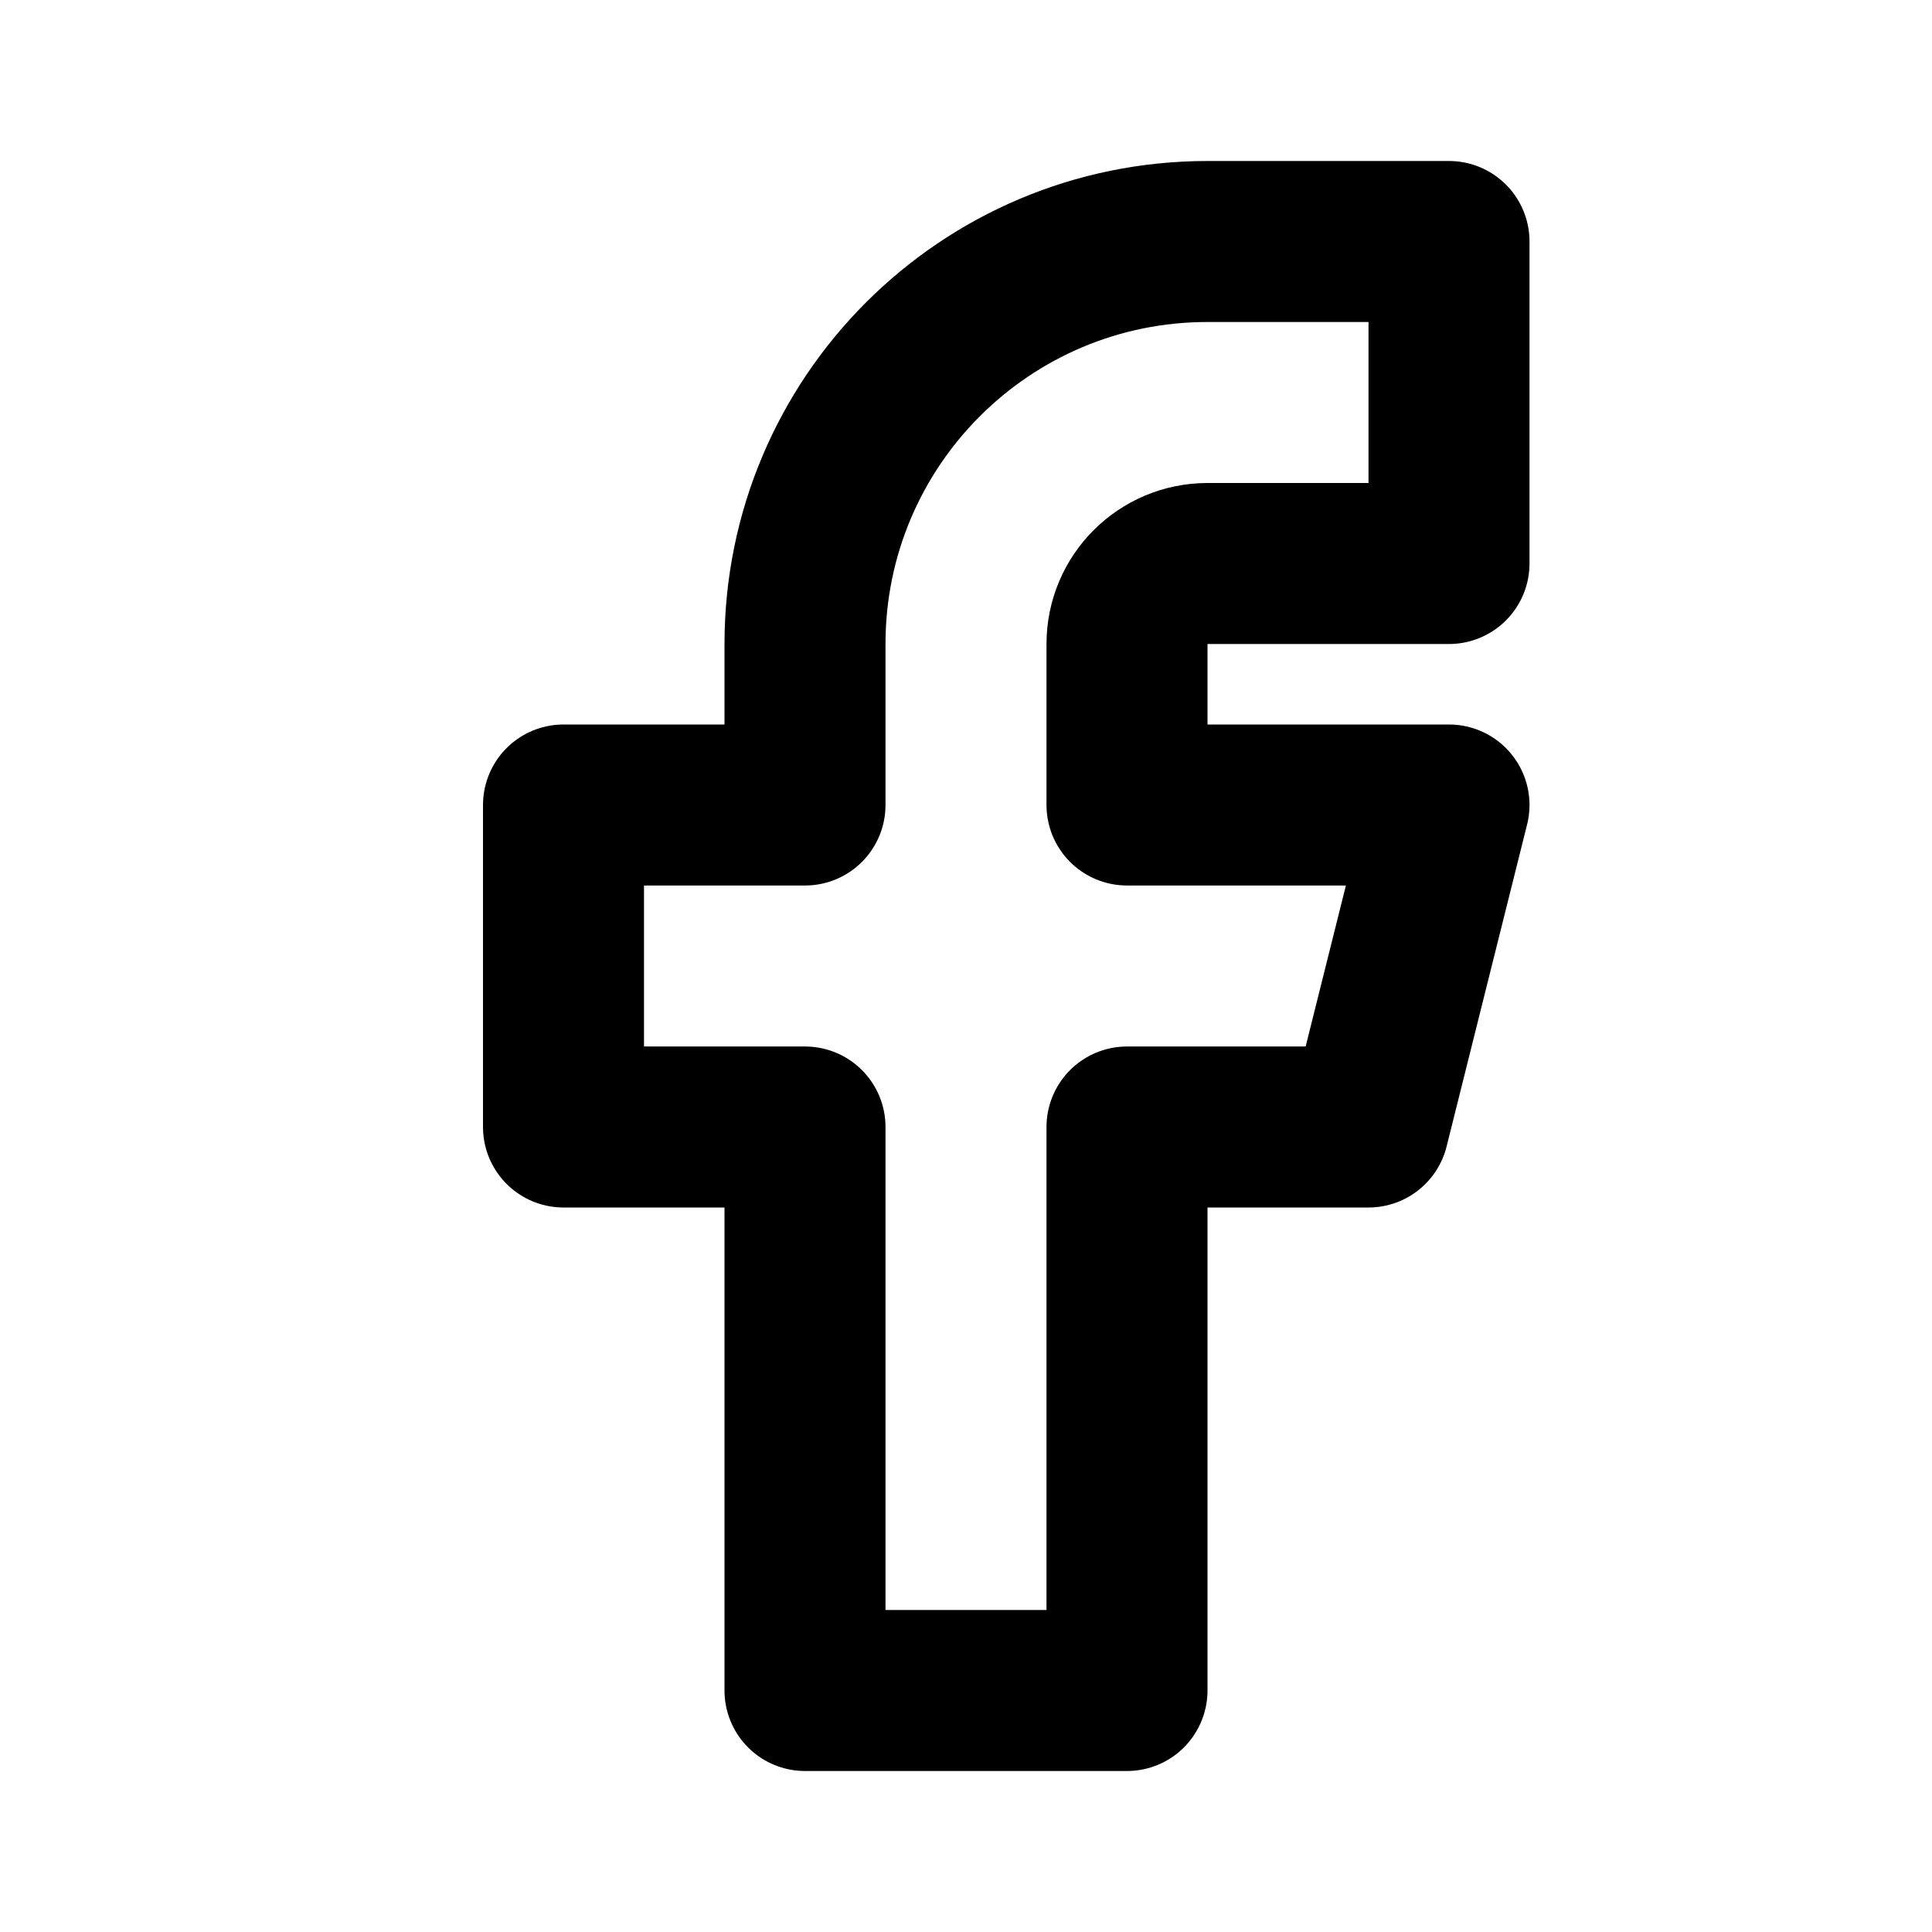
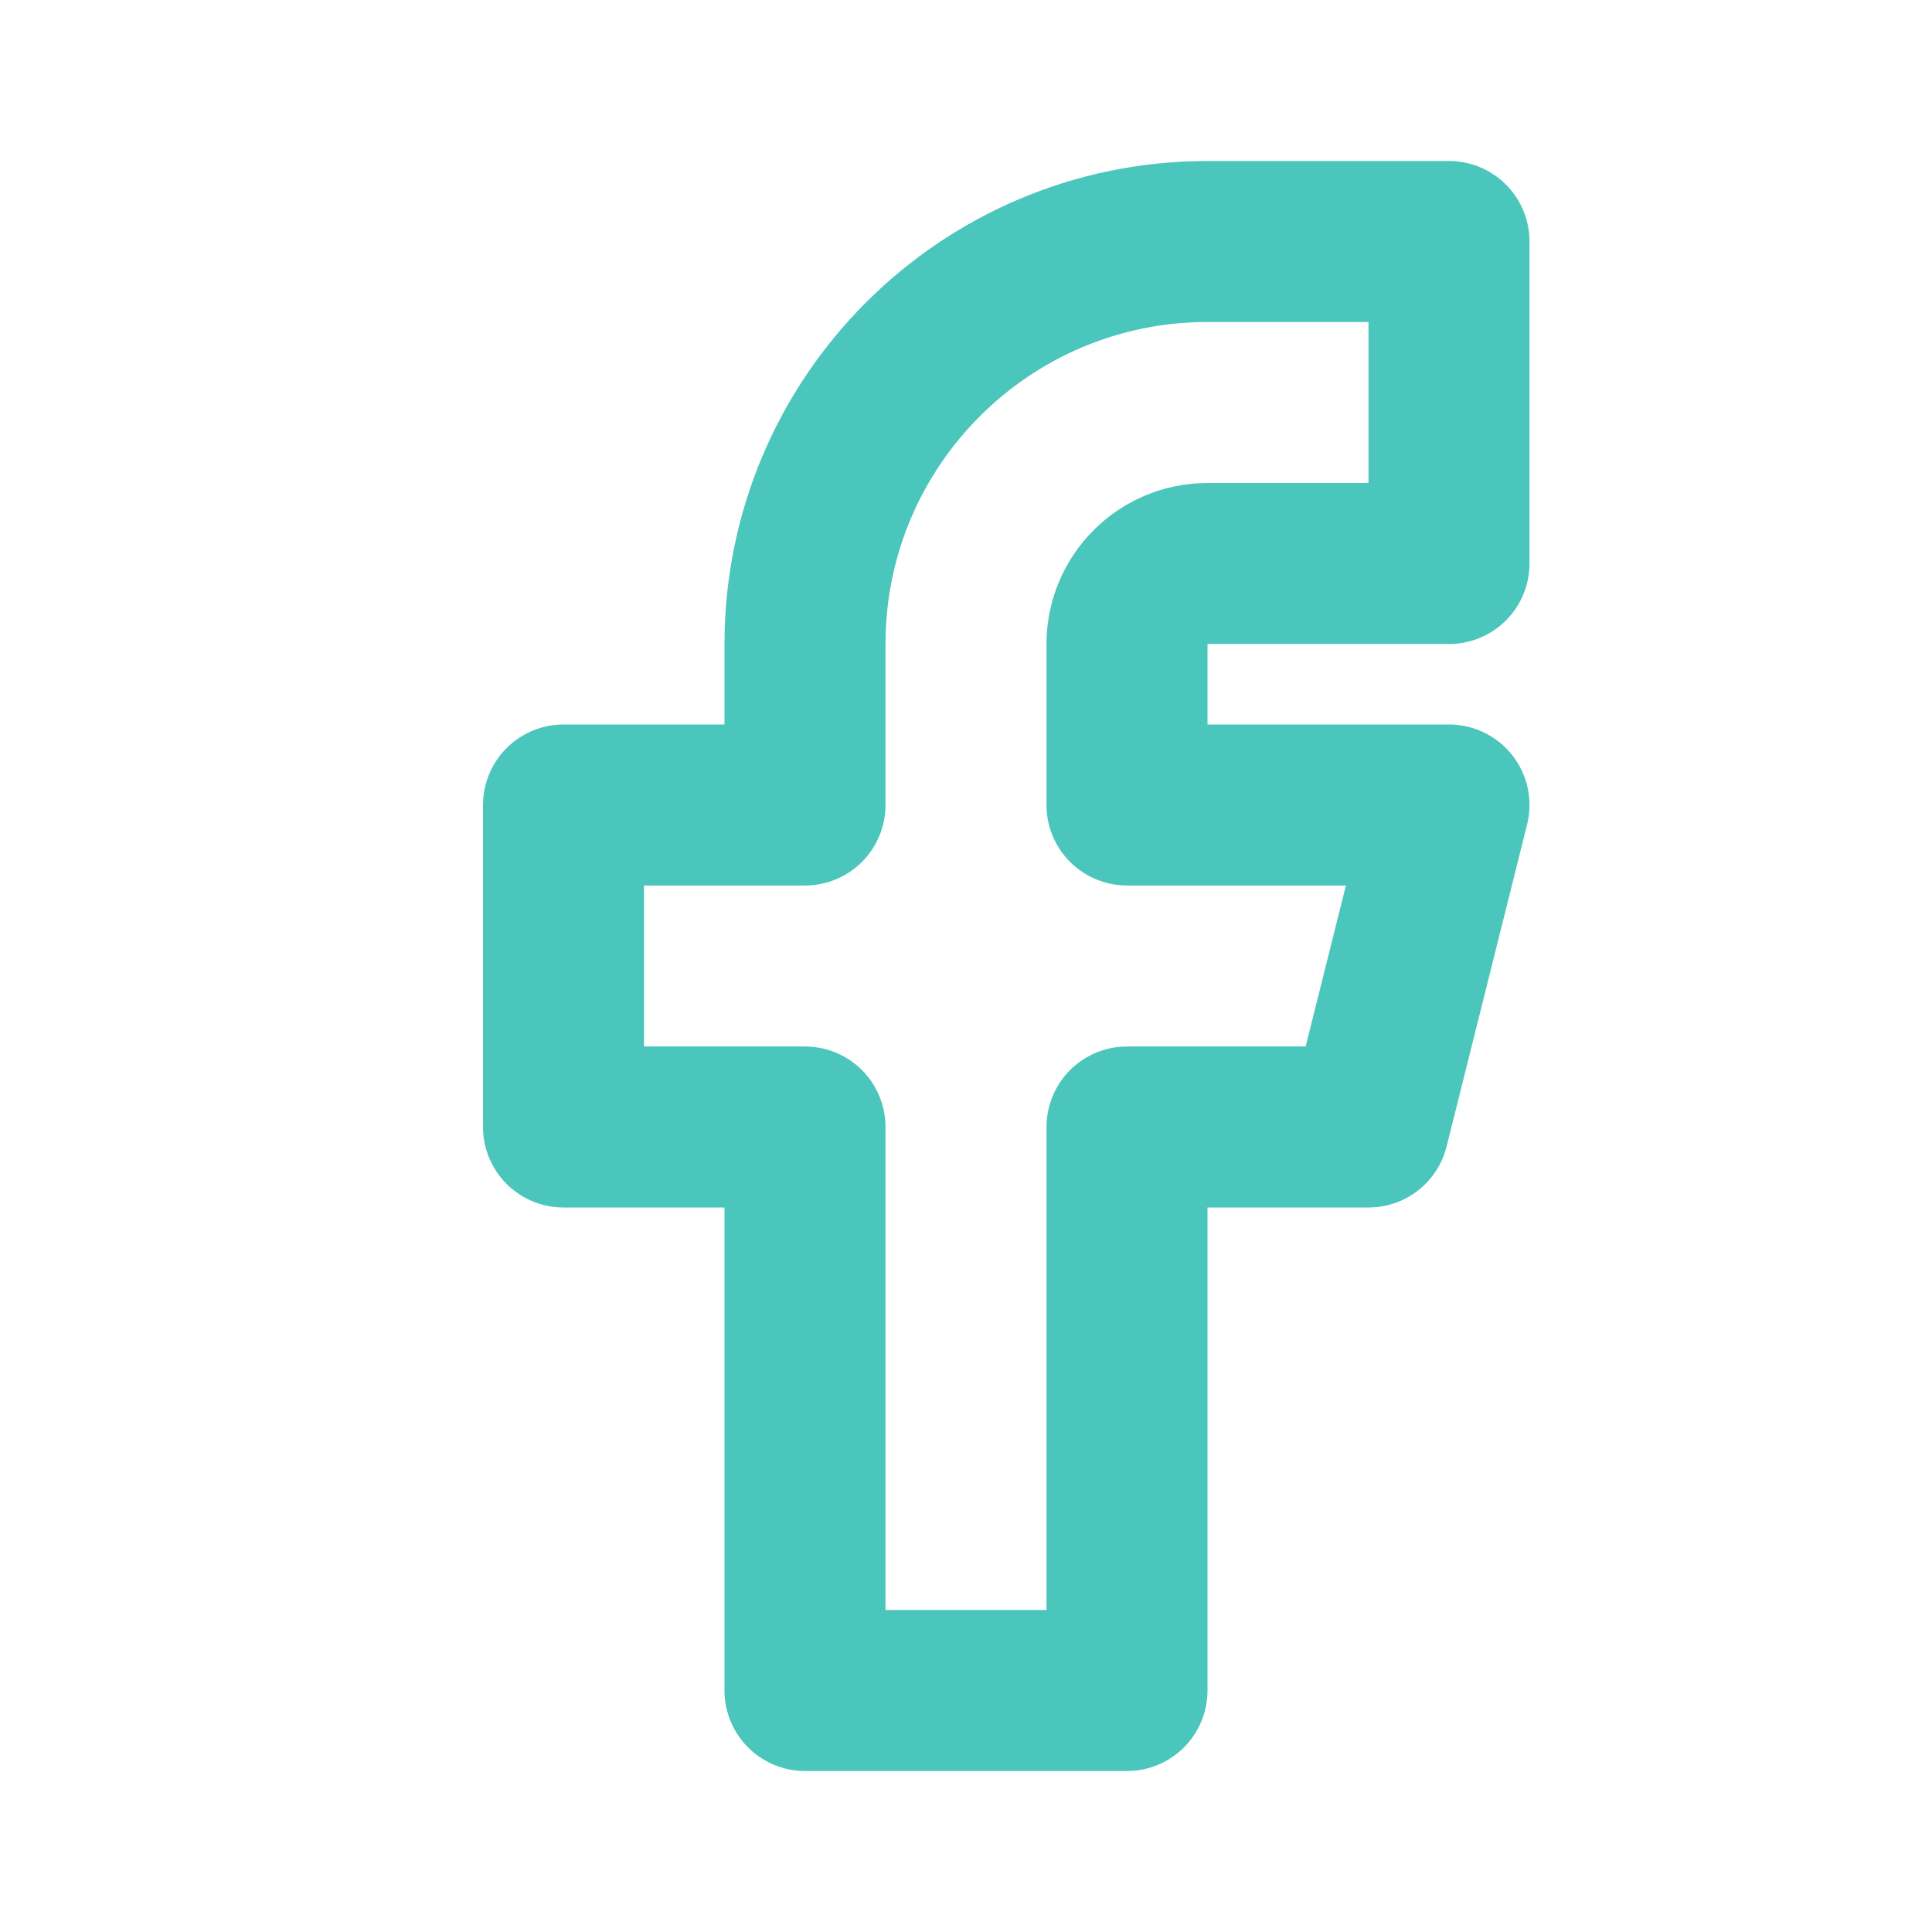
- <svg xmlns="http://www.w3.org/2000/svg" width="24" height="24" viewBox="0 0 24 24" fill="none" stroke="currentColor" stroke-width="2" stroke-linecap="round" stroke-linejoin="round" class="icon icon-tabler icons-tabler-outline icon-tabler-brand-facebook">
+ <svg xmlns="http://www.w3.org/2000/svg" width="24" height="24" viewBox="0 0 24 24" fill="none" stroke="#4ac6bd" stroke-width="2" stroke-linecap="round" stroke-linejoin="round" class="icon icon-tabler icons-tabler-outline icon-tabler-brand-facebook">
  <path stroke="none" d="M0 0h24v24H0z" fill="none" />
  <path d="M7 10v4h3v7h4v-7h3l1 -4h-4v-2a1 1 0 0 1 1 -1h3v-4h-3a5 5 0 0 0 -5 5v2h-3" />
</svg>
